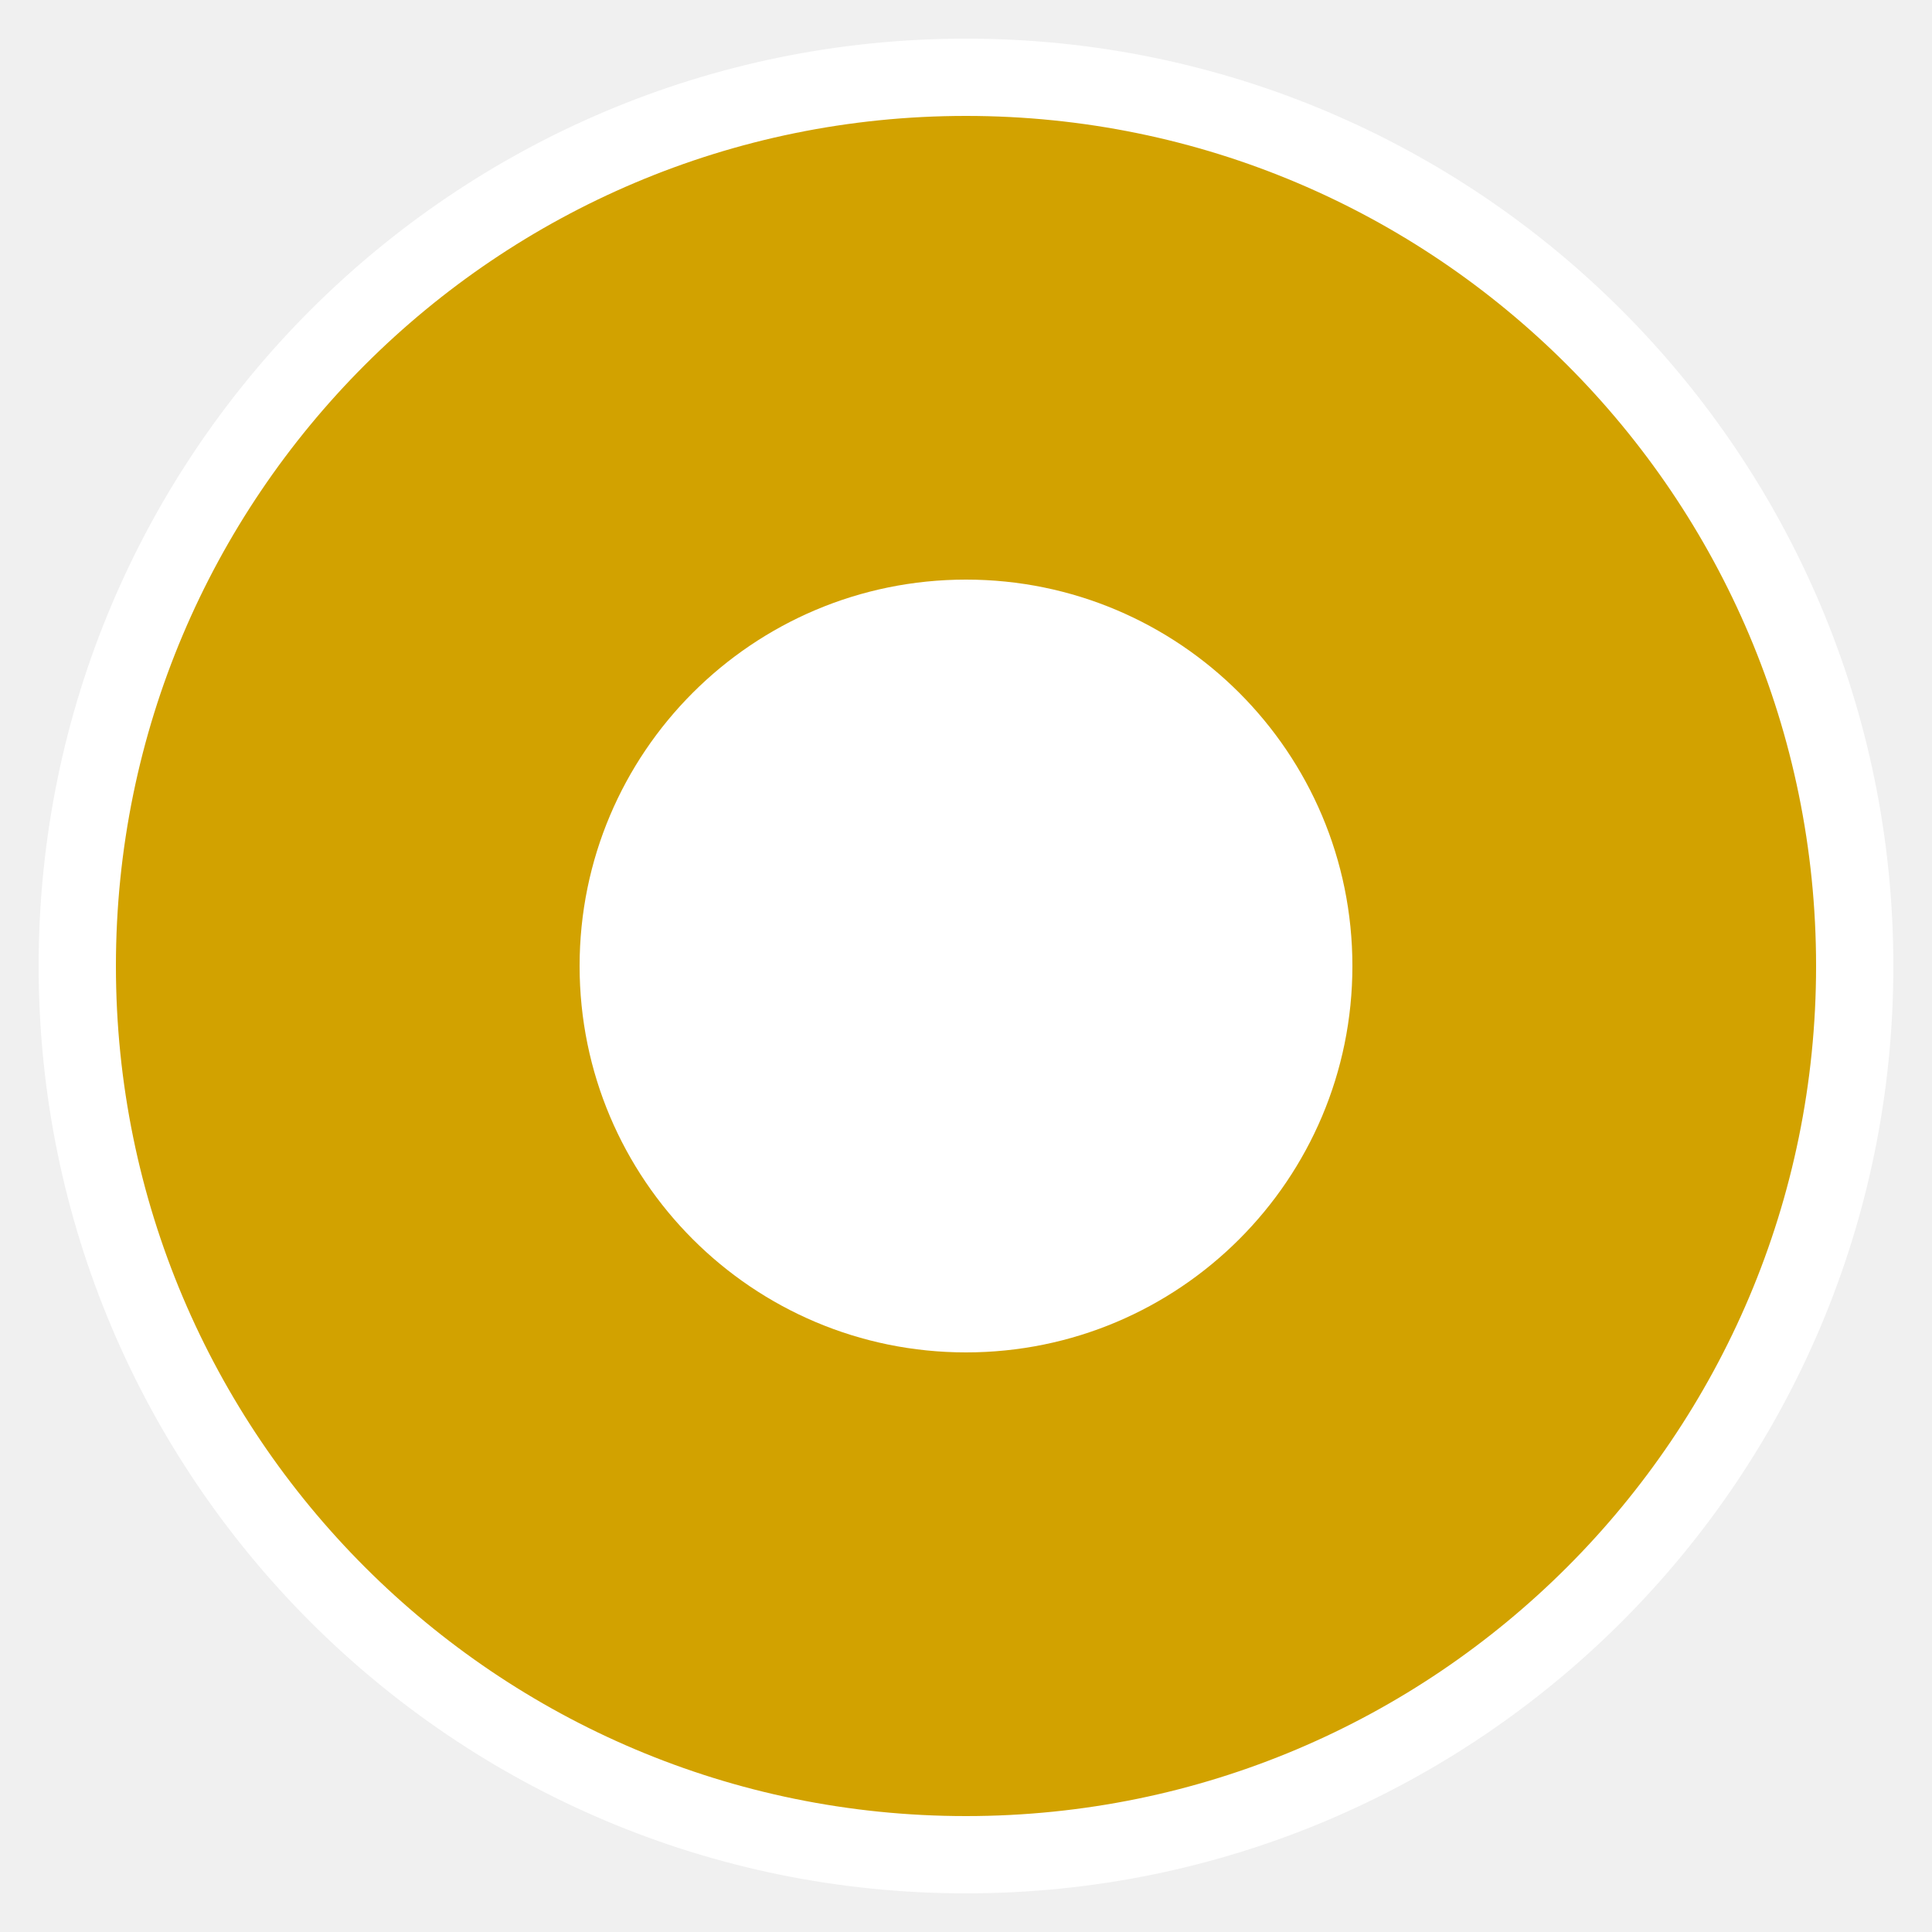
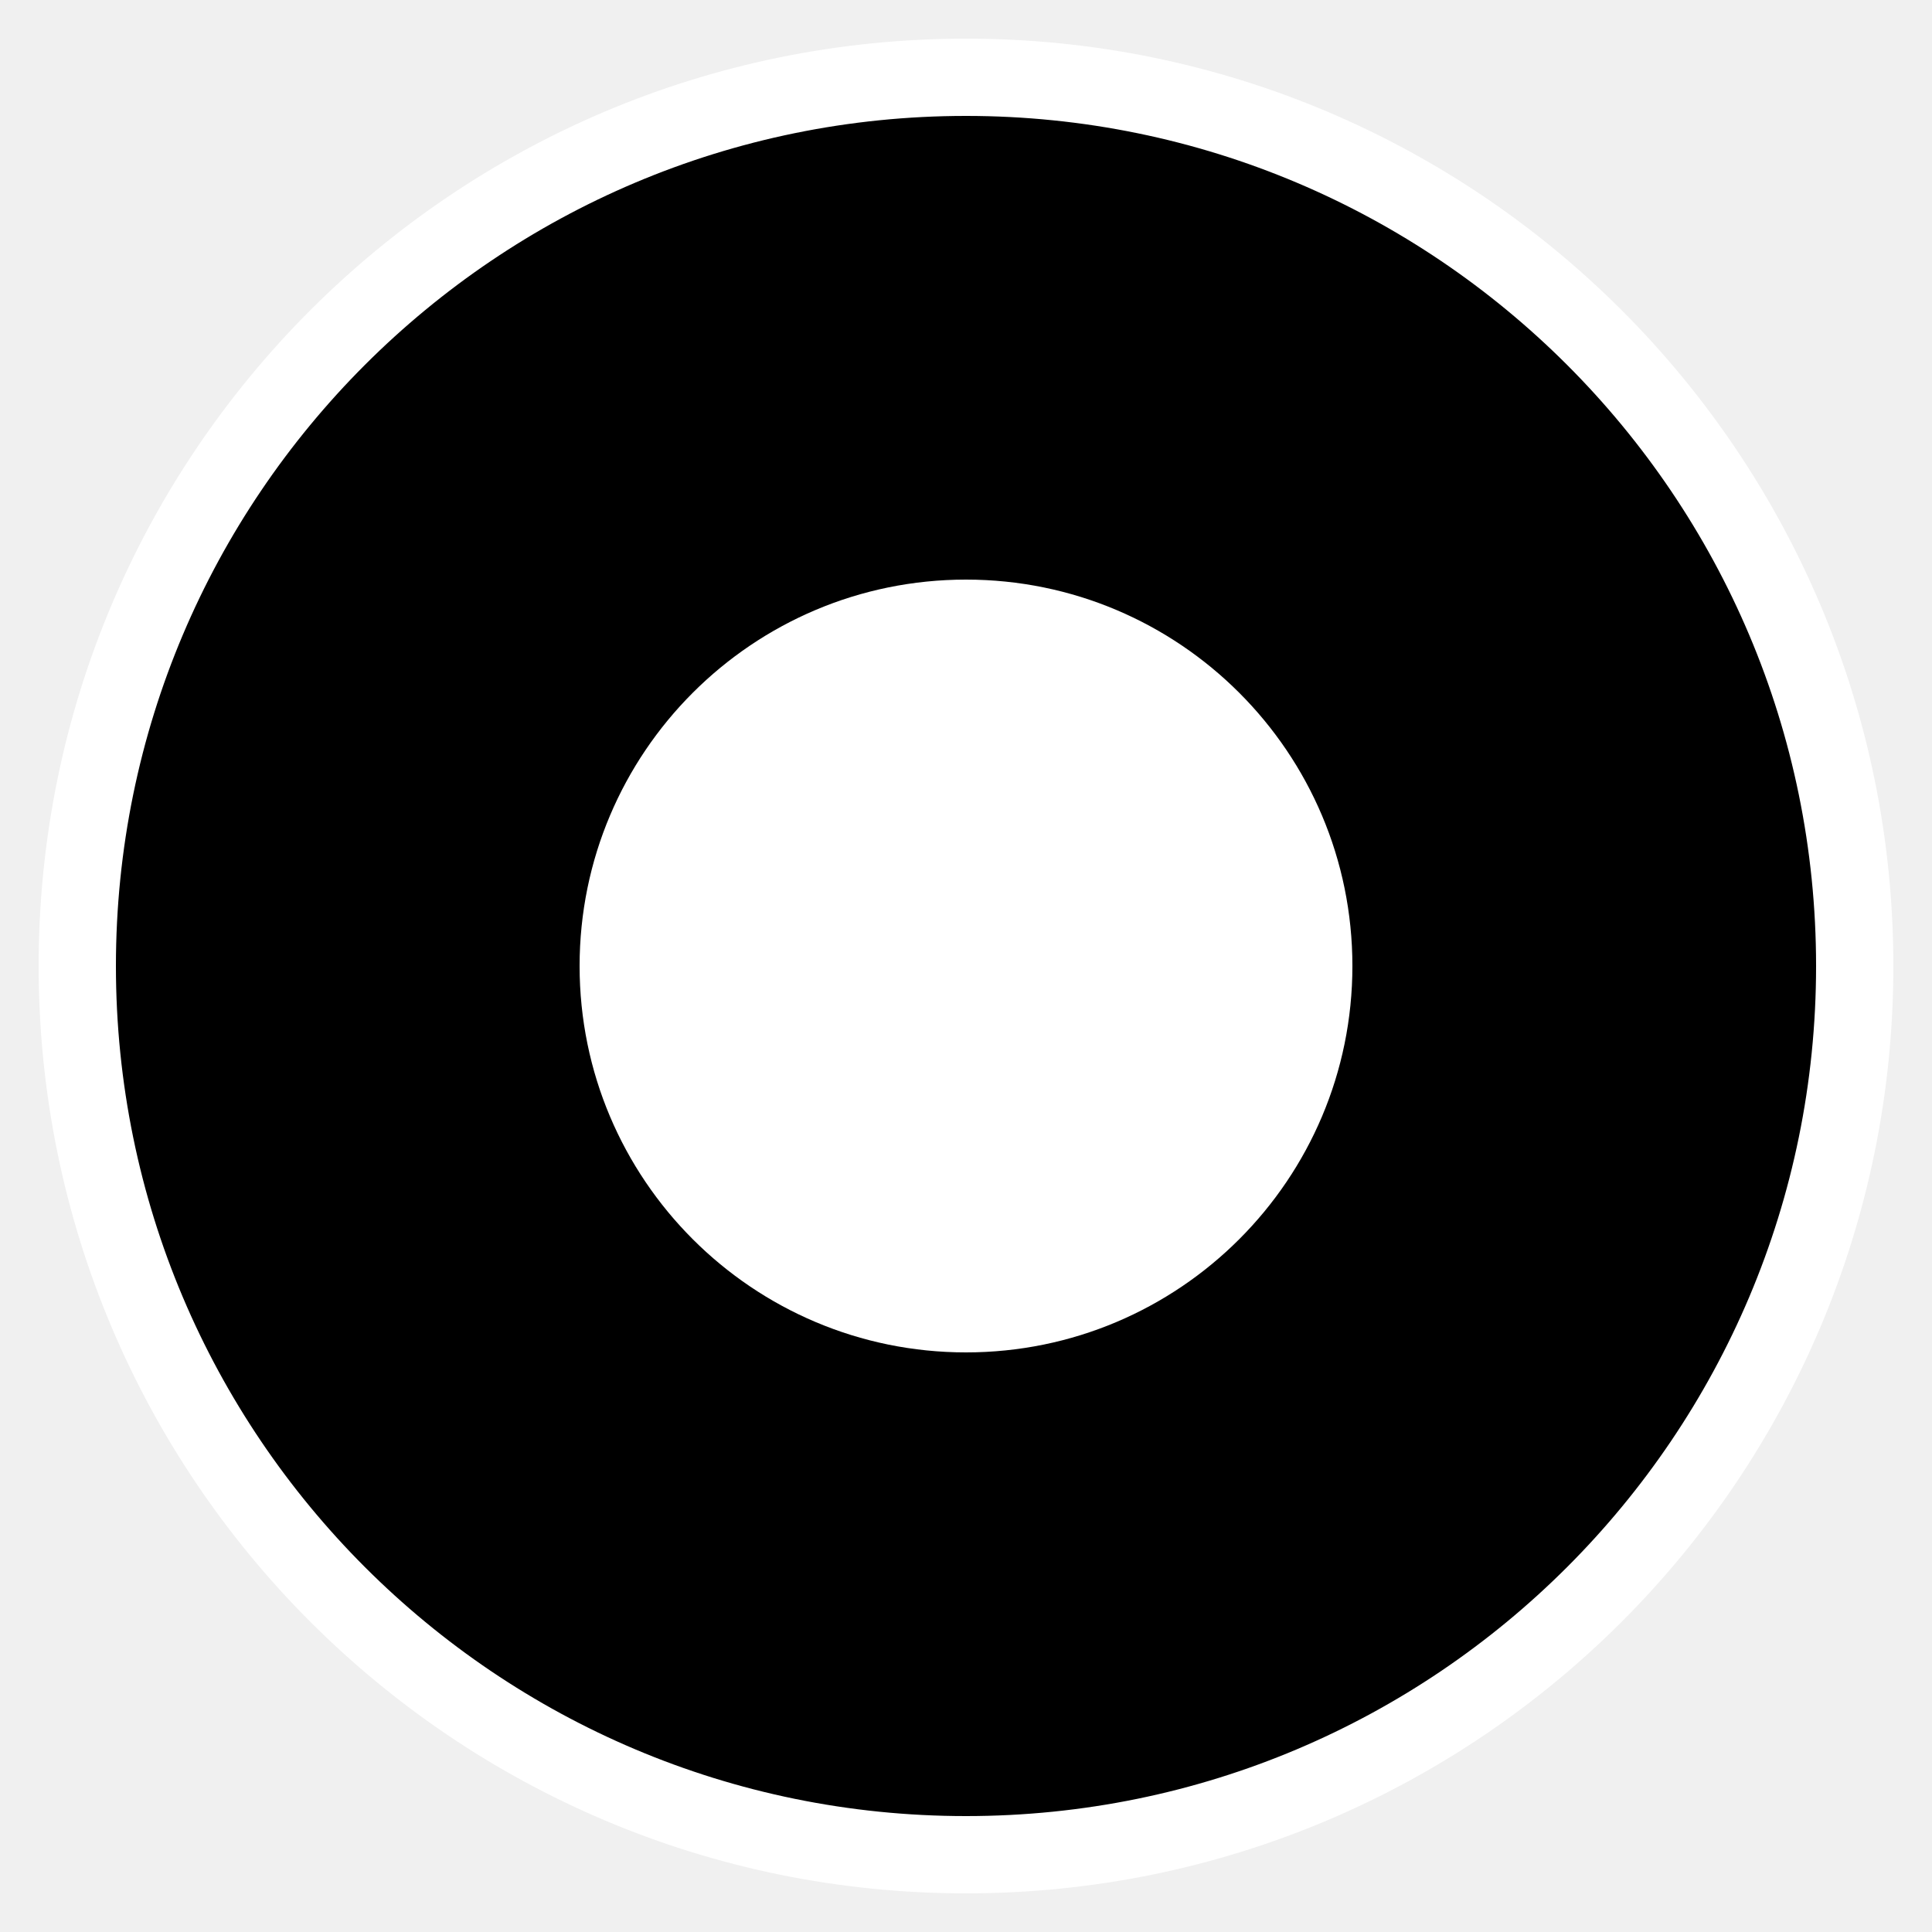
<svg xmlns="http://www.w3.org/2000/svg" viewBox="0 0 50 50">
-   <ellipse fill="#d2a200" stroke-width="2" stroke="white" cx="25" cy="25" rx="23" ry="23" />
+   <ellipse stroke-width="2" stroke="white" cx="25" cy="25" rx="23" ry="23" />
  <ellipse fill="white" cx="25" cy="25" rx="10" ry="10" />
</svg>
